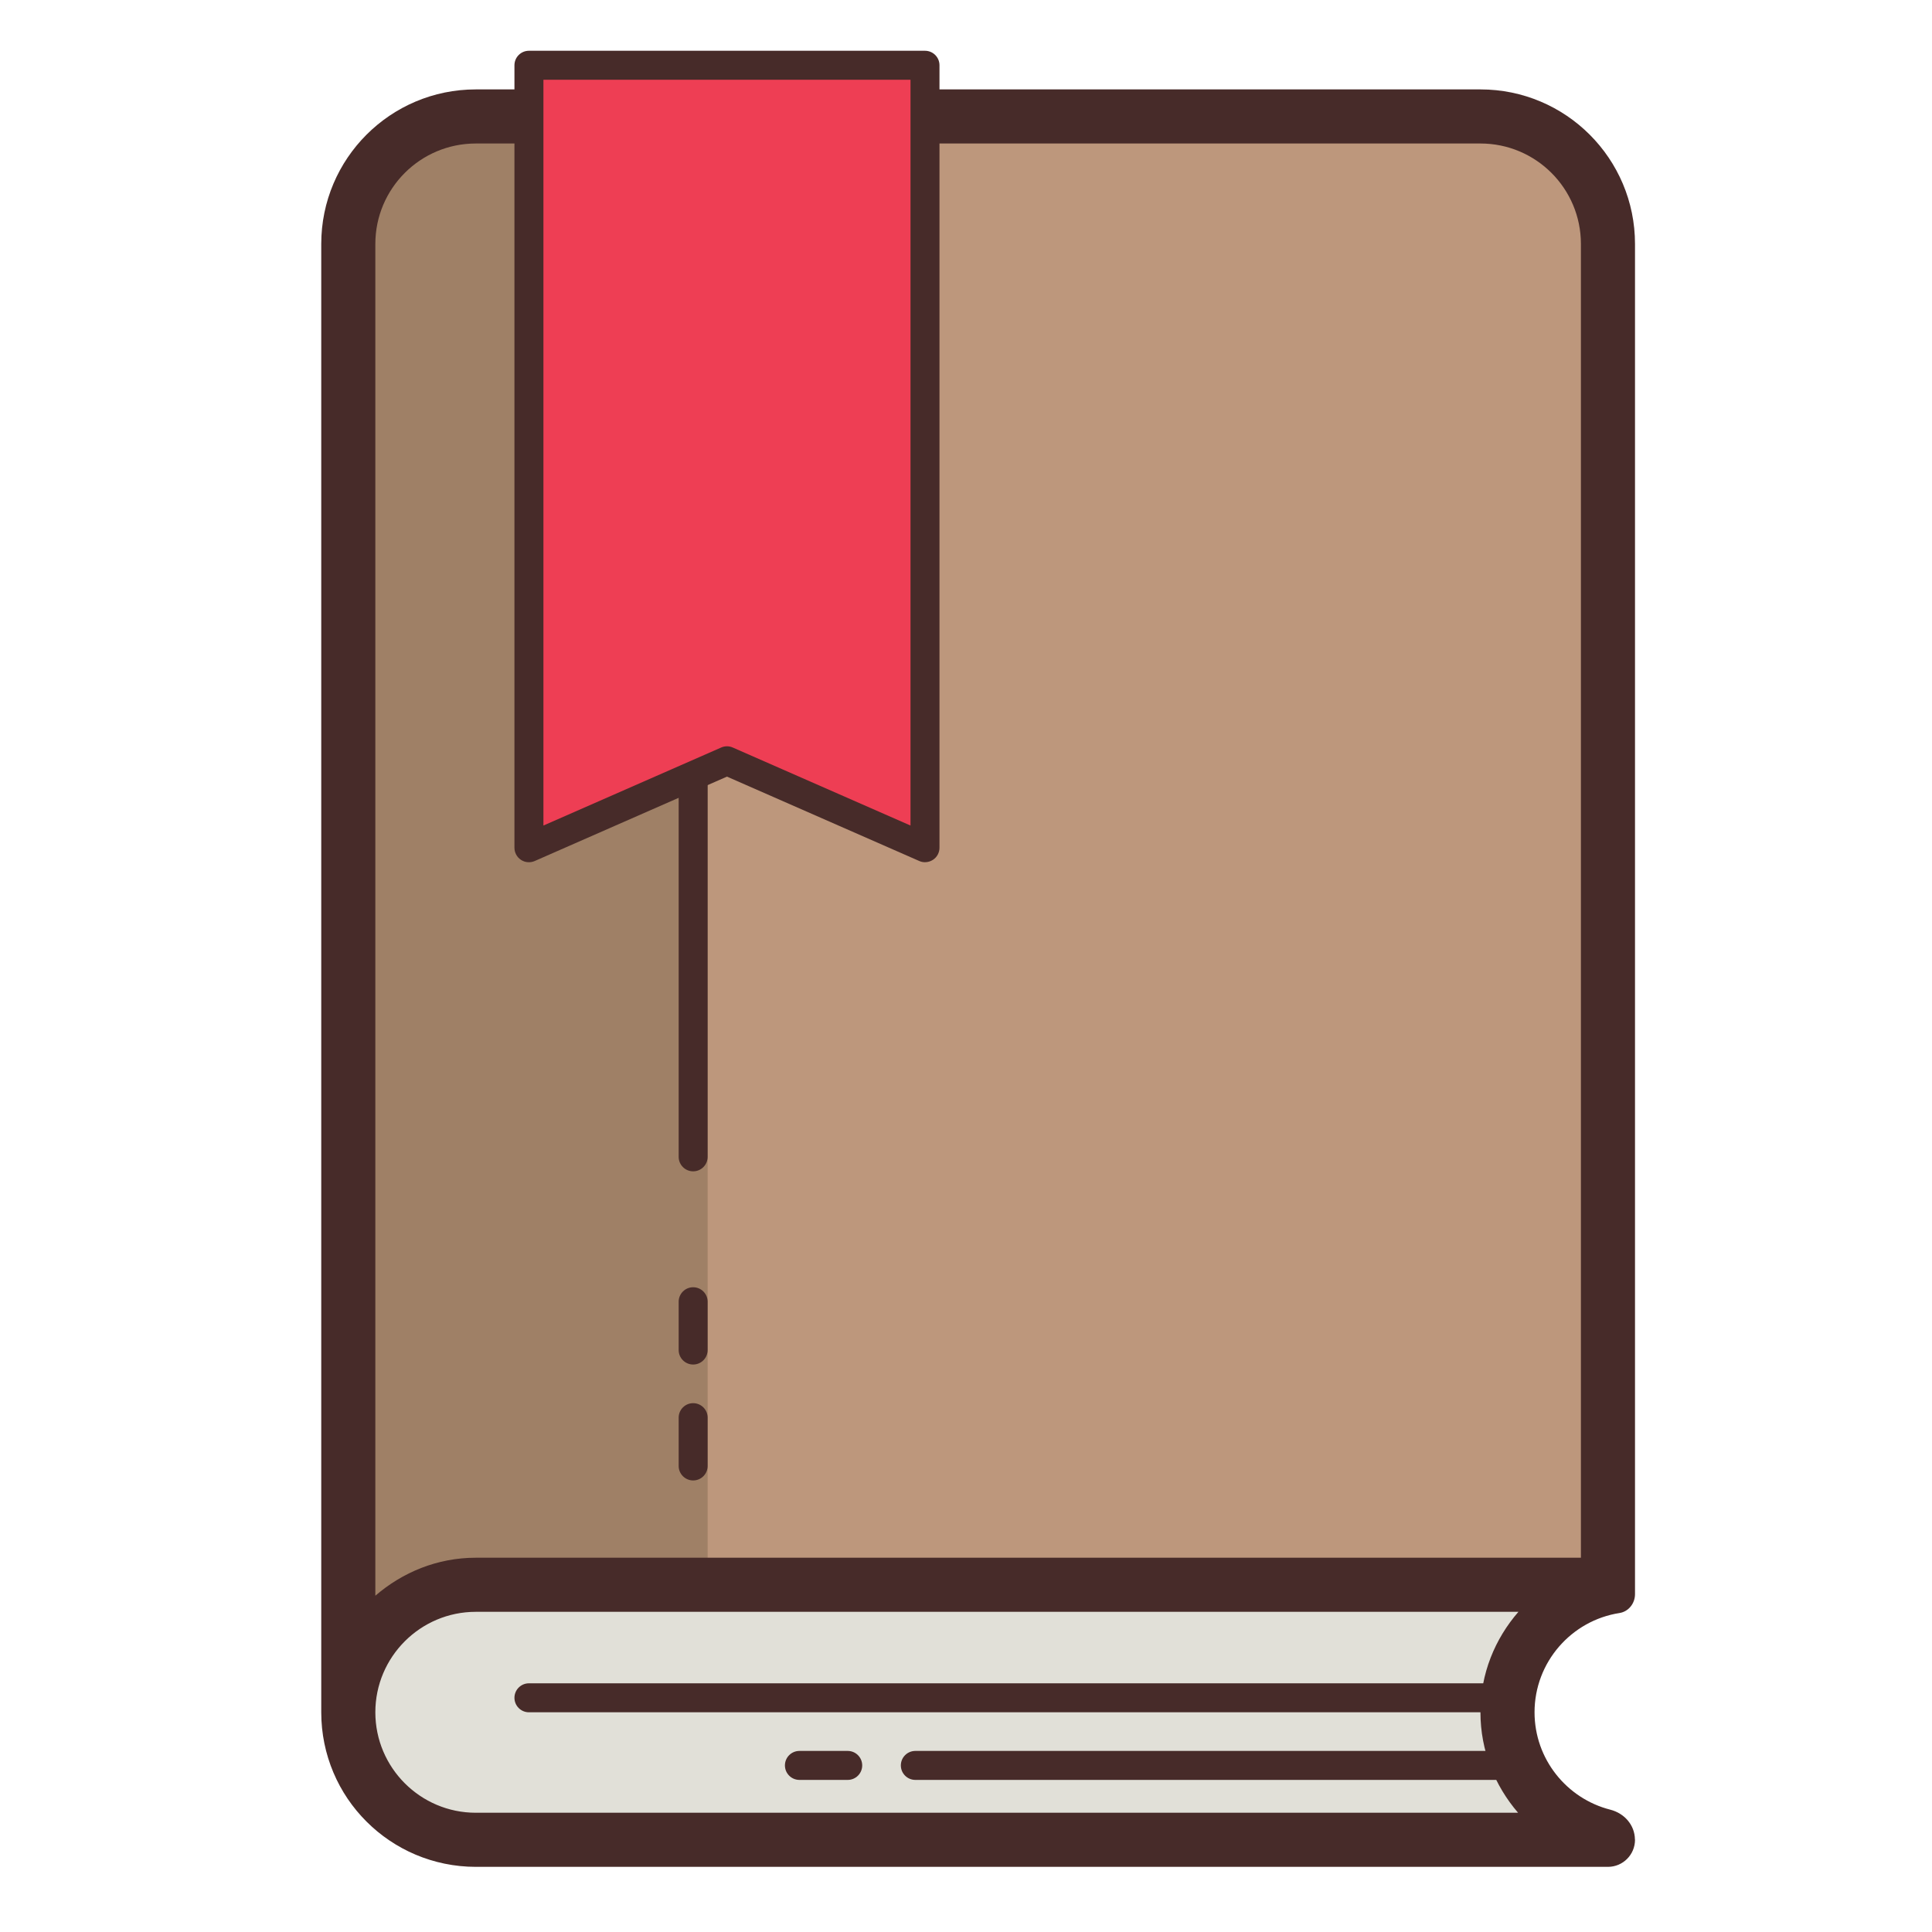
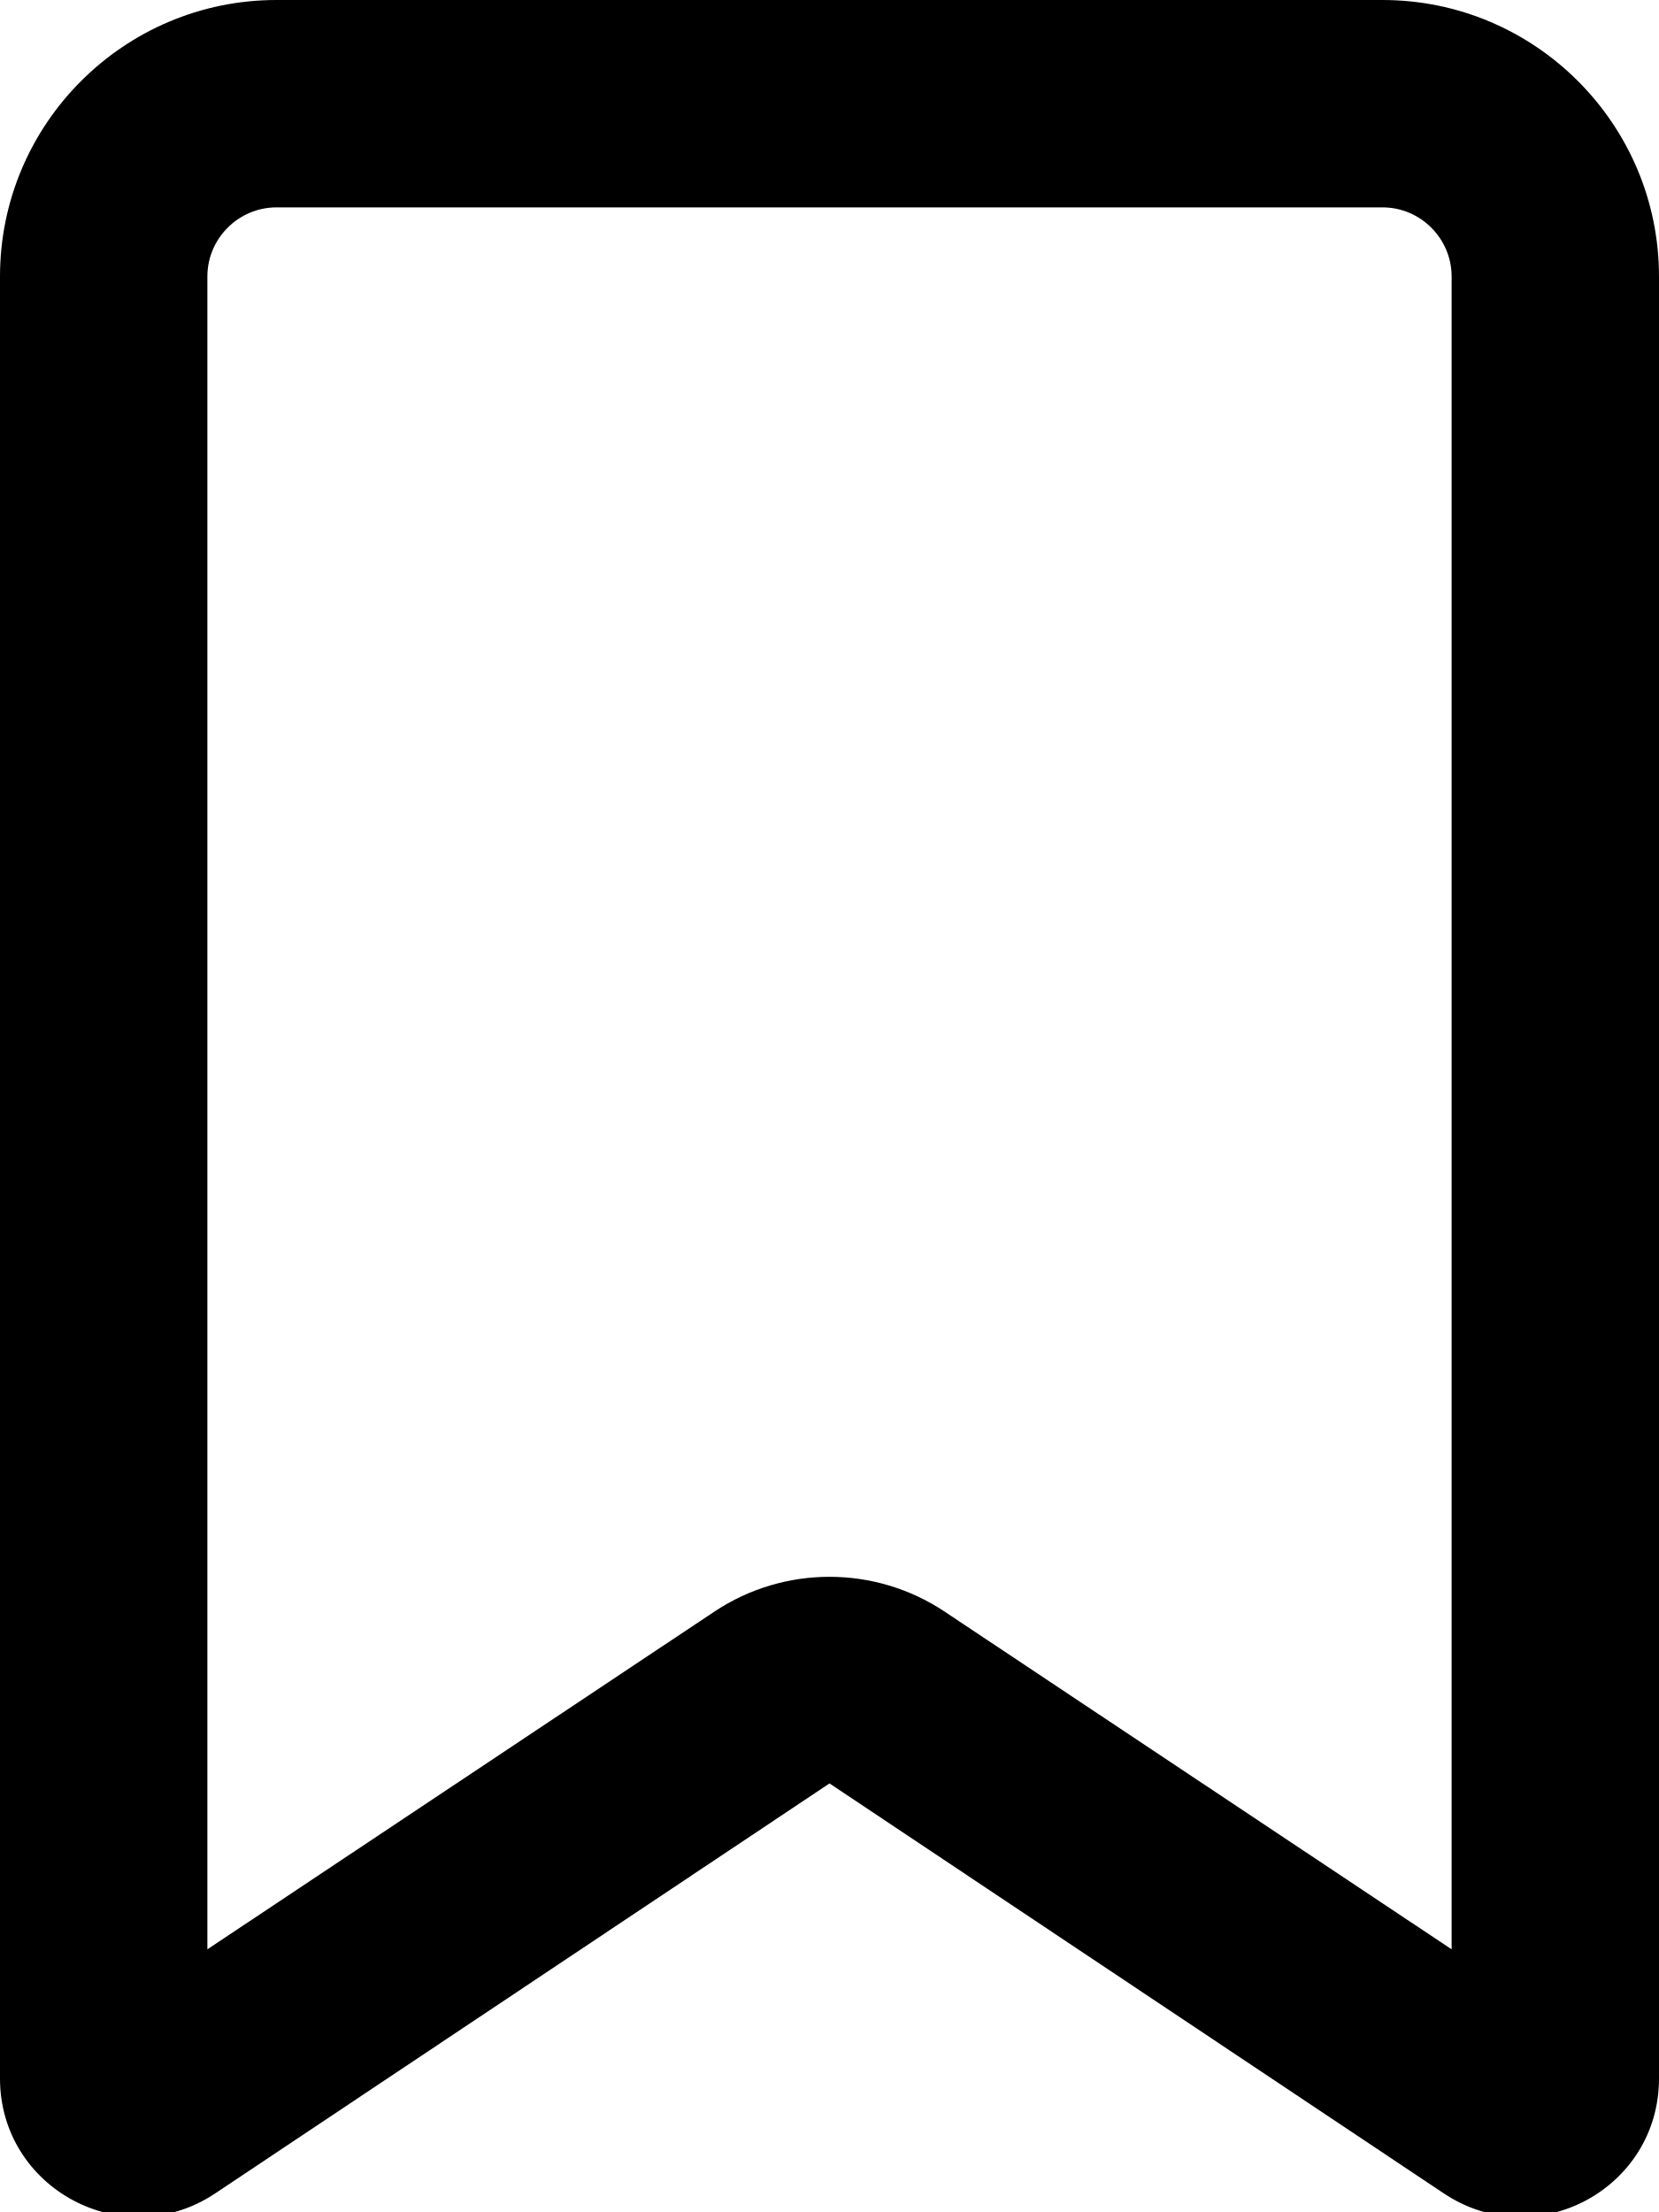
- <svg xmlns="http://www.w3.org/2000/svg" viewBox="0 0 50 50" width="50" height="50" version="1.1" id="svg17">
-   <defs id="defs17" />
-   <g id="g13" transform="translate(-24.68619,-24.68619)">
-     <path fill="#e1e0d8" d="M 64.519,71.85 H 37 c -1.571,0 -2.85,-1.278 -2.85,-2.85 0,-1.572 1.278,-2.85 2.85,-2.85 h 27.531 l -0.36,0.414 C 63.577,67.248 63.25,68.112 63.25,69 c 0,0.887 0.324,1.753 0.913,2.437 z" id="path11" />
-     <path fill="#bd977c" d="M 34.15,66.529 V 31 c 0,-1.572 1.278,-2.85 2.85,-2.85 h 26 c 1.571,0 2.85,1.278 2.85,2.85 V 65.25 H 37 c -0.895,0 -1.737,0.319 -2.437,0.922 z" id="path12" />
-     <path fill="#9f8066" d="m 43,28.15 h -6 c -1.571,0 -2.85,1.278 -2.85,2.85 v 35.529 l 0.413,-0.356 C 35.262,65.569 36.105,65.251 37,65.251 h 6 z" id="path13" />
-   </g>
-   <g id="g15" transform="translate(-24.68619,-24.68619)">
-     <path fill="#472b29" d="M 66.599,66.431 C 66.834,66.394 67,66.181 67,65.944 V 31 c 0,-2.209 -1.791,-4 -4,-4 H 37 c -2.209,0 -4,1.791 -4,4 v 38 c 0,0.552 0.112,1.078 0.314,1.557 0.202,0.479 0.495,0.91 0.857,1.271 0.181,0.181 0.379,0.345 0.592,0.488 0.426,0.288 0.909,0.495 1.43,0.602 C 36.454,72.972 36.724,73 37,73 c 0.087,0 29.235,0 29.3,0 0.386,0 0.699,-0.313 0.7,-0.699 v 0 c 0,0 0,0 0,-0.001 0,-10e-4 0,0 0,0 0,-0.003 -0.002,-0.006 -0.002,-0.009 C 66.993,71.916 66.724,71.613 66.359,71.52 65.235,71.234 64.4,70.213 64.4,69 c 0,-1.297 0.955,-2.376 2.199,-2.569 z M 37,28.4 h 26 c 1.436,0 2.6,1.164 2.6,2.6 v 34 c 0,0 -26.57,0 -28.6,0 -0.998,0 -1.899,0.379 -2.6,0.983 V 31 c 0,-1.436 1.164,-2.6 2.6,-2.6 z m 0,43.2 c -1.434,0 -2.6,-1.166 -2.6,-2.6 0,-1.434 1.166,-2.6 2.6,-2.6 H 63.983 C 63.376,67.098 63,68.001 63,69 c 0,0.996 0.371,1.9 0.974,2.6 z" id="path14" />
-     <path fill="#472b29" d="M 42.625,55 C 42.418,55 42.25,54.832 42.25,54.625 V 44.375 C 42.25,44.168 42.418,44 42.625,44 42.832,44 43,44.168 43,44.375 v 10.25 C 43,54.832 42.832,55 42.625,55 Z m 0,5 C 42.418,60 42.25,59.832 42.25,59.625 v -1.25 C 42.25,58.168 42.418,58 42.625,58 42.832,58 43,58.168 43,58.375 v 1.25 C 43,59.832 42.832,60 42.625,60 Z m 0,3 C 42.418,63 42.25,62.832 42.25,62.625 v -1.25 C 42.25,61.168 42.418,61 42.625,61 42.832,61 43,61.168 43,61.375 v 1.25 C 43,62.832 42.832,63 42.625,63 Z m 21,6 H 38.375 C 38.168,69 38,68.832 38,68.625 38,68.418 38.168,68.25 38.375,68.25 h 25.25 C 63.832,68.25 64,68.418 64,68.625 64,68.832 63.832,69 63.625,69 Z m 0,1.75 H 48.375 C 48.168,70.75 48,70.582 48,70.375 48,70.168 48.168,70 48.375,70 h 15.25 c 0.207,0 0.375,0.168 0.375,0.375 0,0.207 -0.168,0.375 -0.375,0.375 z m -17,0 h -1.25 C 45.168,70.75 45,70.582 45,70.375 45,70.168 45.168,70 45.375,70 h 1.25 c 0.207,0 0.375,0.168 0.375,0.375 0,0.207 -0.168,0.375 -0.375,0.375 z" id="path15" />
-   </g>
-   <g id="g17" transform="translate(-24.68619,-24.68619)">
-     <path fill="#ee3e54" d="m 38.25,26.25 h 10.5 v 20.5 L 43.5,44.375 38.25,46.75 Z" id="path16" />
-     <path fill="#472b29" d="m 48.625,47 c -0.051,0 -0.103,-0.01 -0.15,-0.032 L 43.5,44.785 38.525,46.969 C 38.41,47.02 38.275,47.009 38.17,46.94 38.063,46.87 38,46.751 38,46.625 V 26.375 C 38,26.168 38.168,26 38.375,26 h 10.25 C 48.832,26 49,26.168 49,26.375 v 20.25 c 0,0.126 -0.063,0.245 -0.17,0.314 C 48.769,46.979 48.696,47 48.625,47 Z M 43.5,44 c 0.052,0 0.103,0.011 0.15,0.032 l 4.6,2.019 V 26.75 h -9.5 v 19.301 l 4.6,-2.019 C 43.397,44.011 43.448,44 43.5,44 Z" id="path17" />
-   </g>
+ <svg xmlns="http://www.w3.org/2000/svg" viewBox="0 0 384 512">
+   <path d="M0 64C0 28.7 28.7 0 64 0L320 0c35.3 0 64 28.7 64 64l0 417.1c0 25.6-28.5 40.8-49.8 26.6L192 412.8 49.8 507.7C28.5 521.9 0 506.6 0 481.1L0 64zM64 48c-8.8 0-16 7.2-16 16l0 387.2 117.4-78.2c16.1-10.7 37.1-10.7 53.2 0L336 451.2 336 64c0-8.8-7.2-16-16-16L64 48z" />
</svg>
